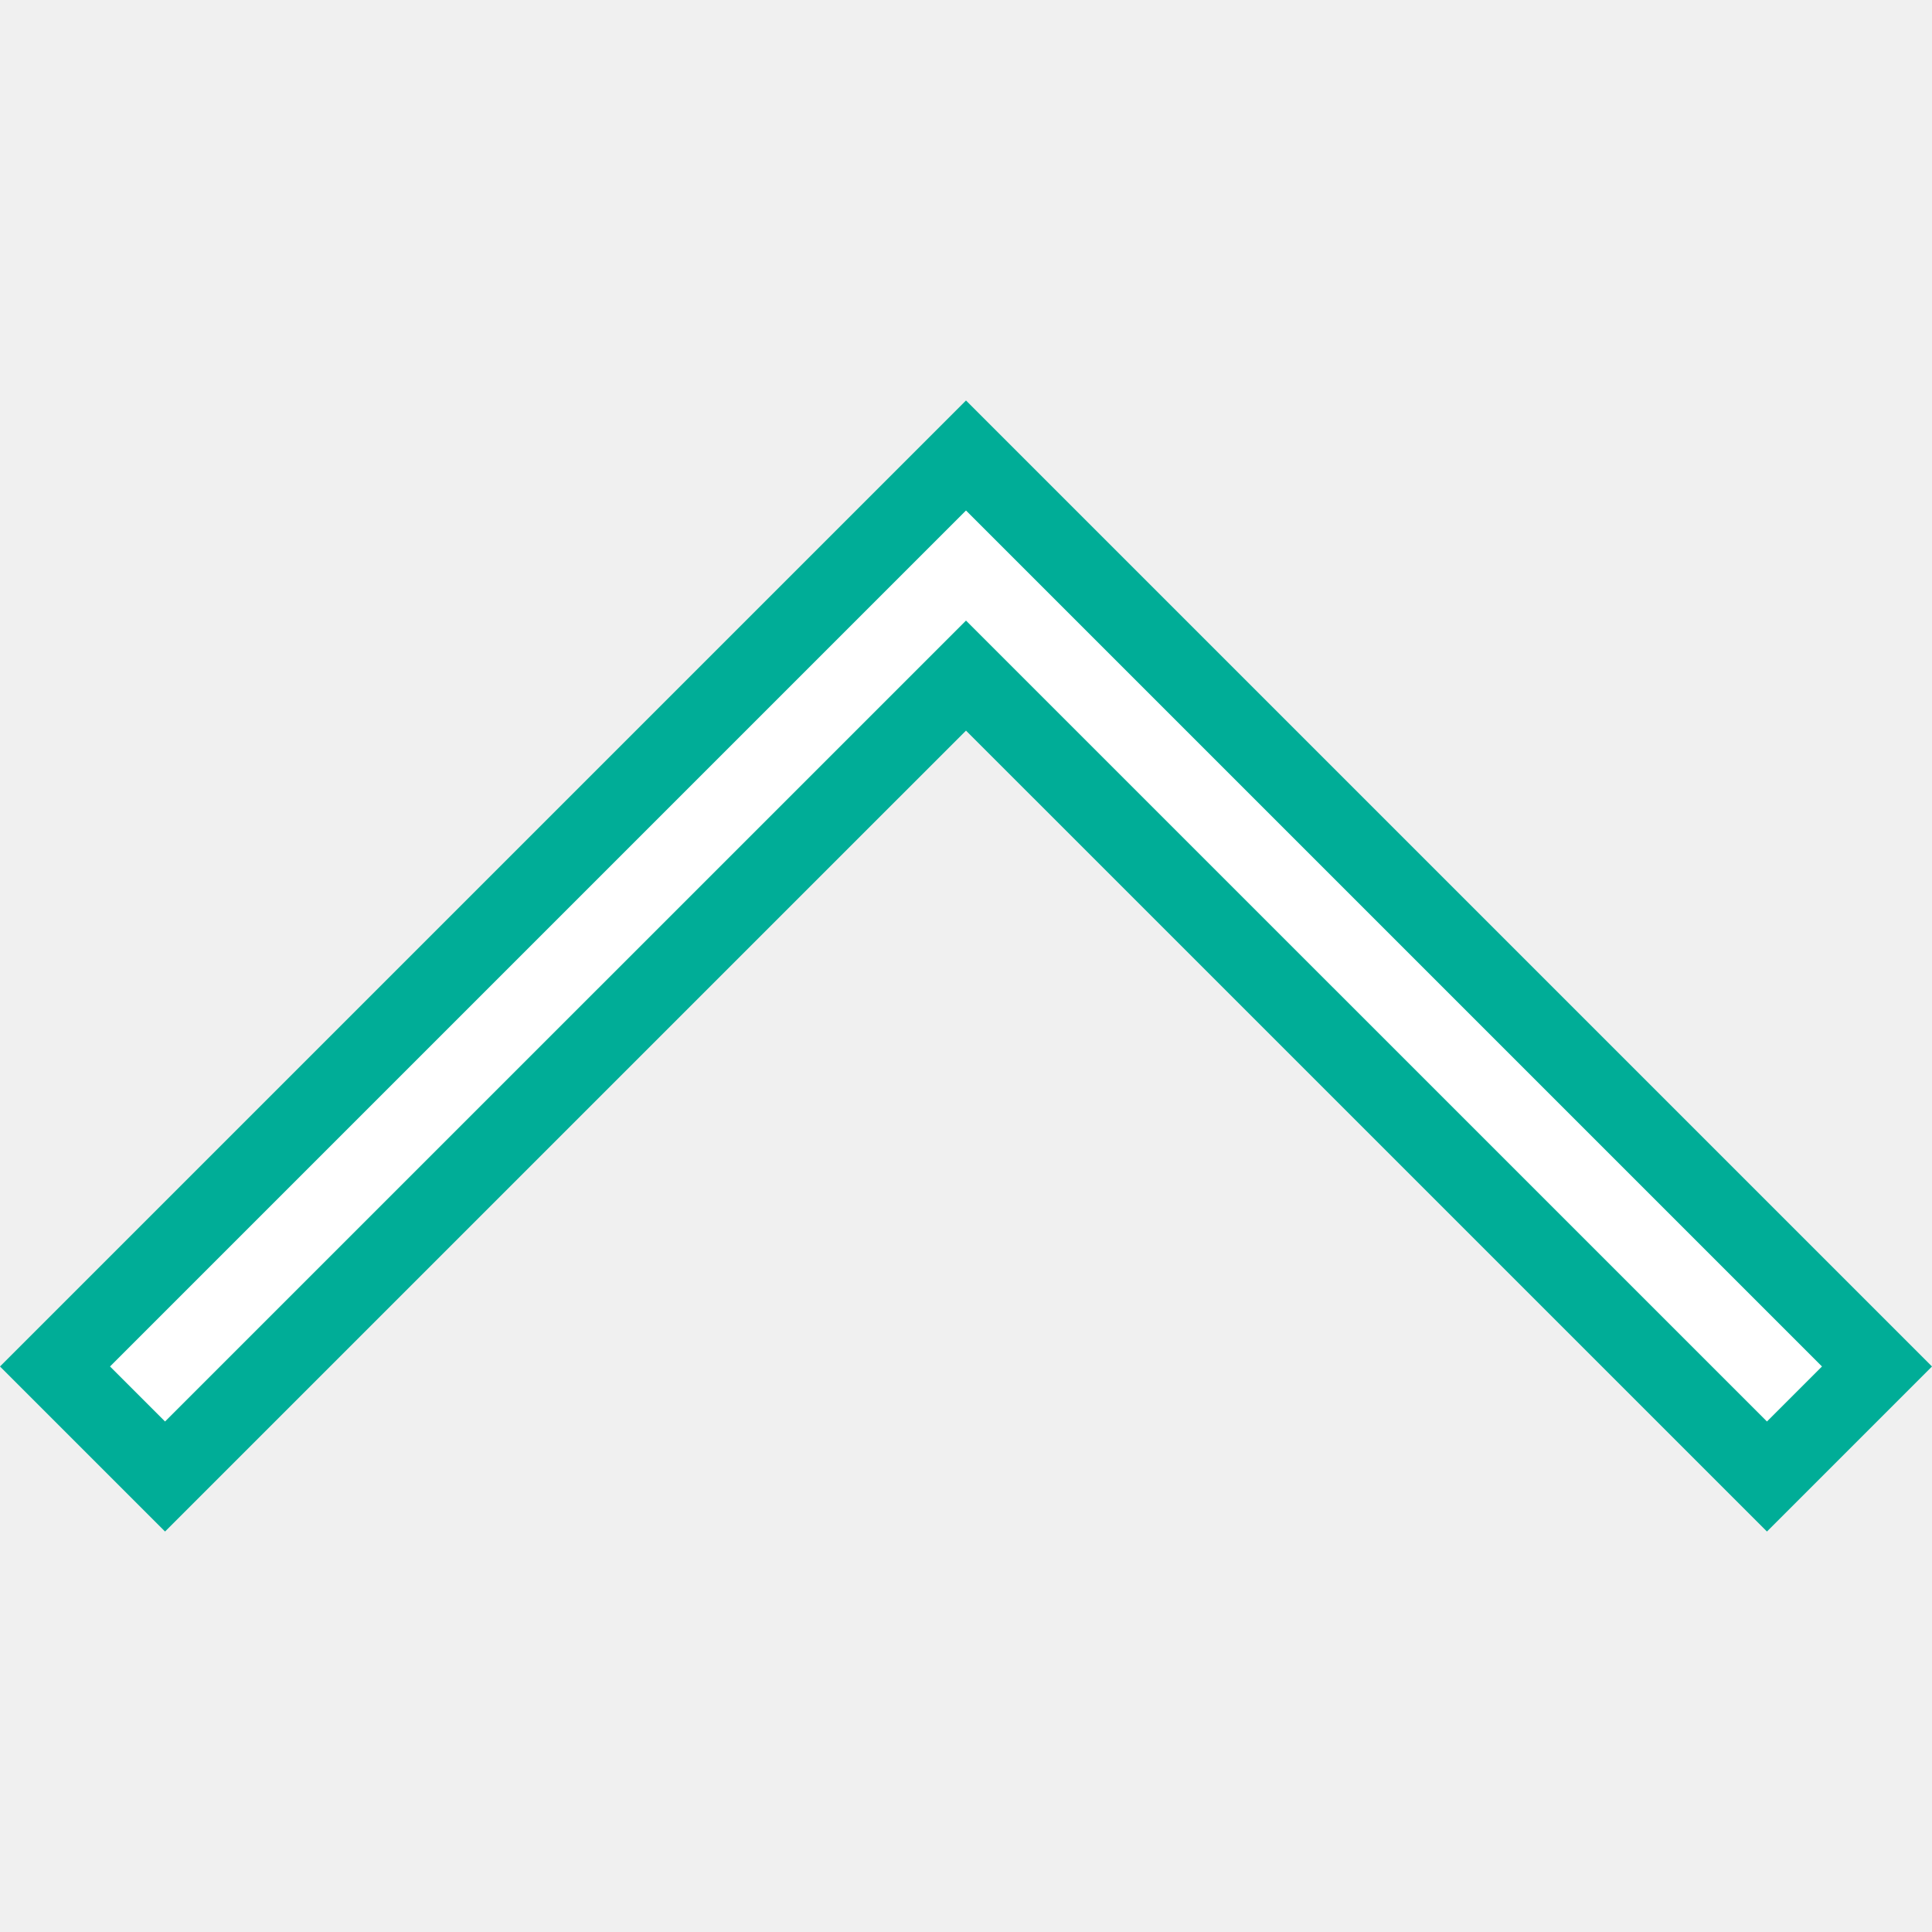
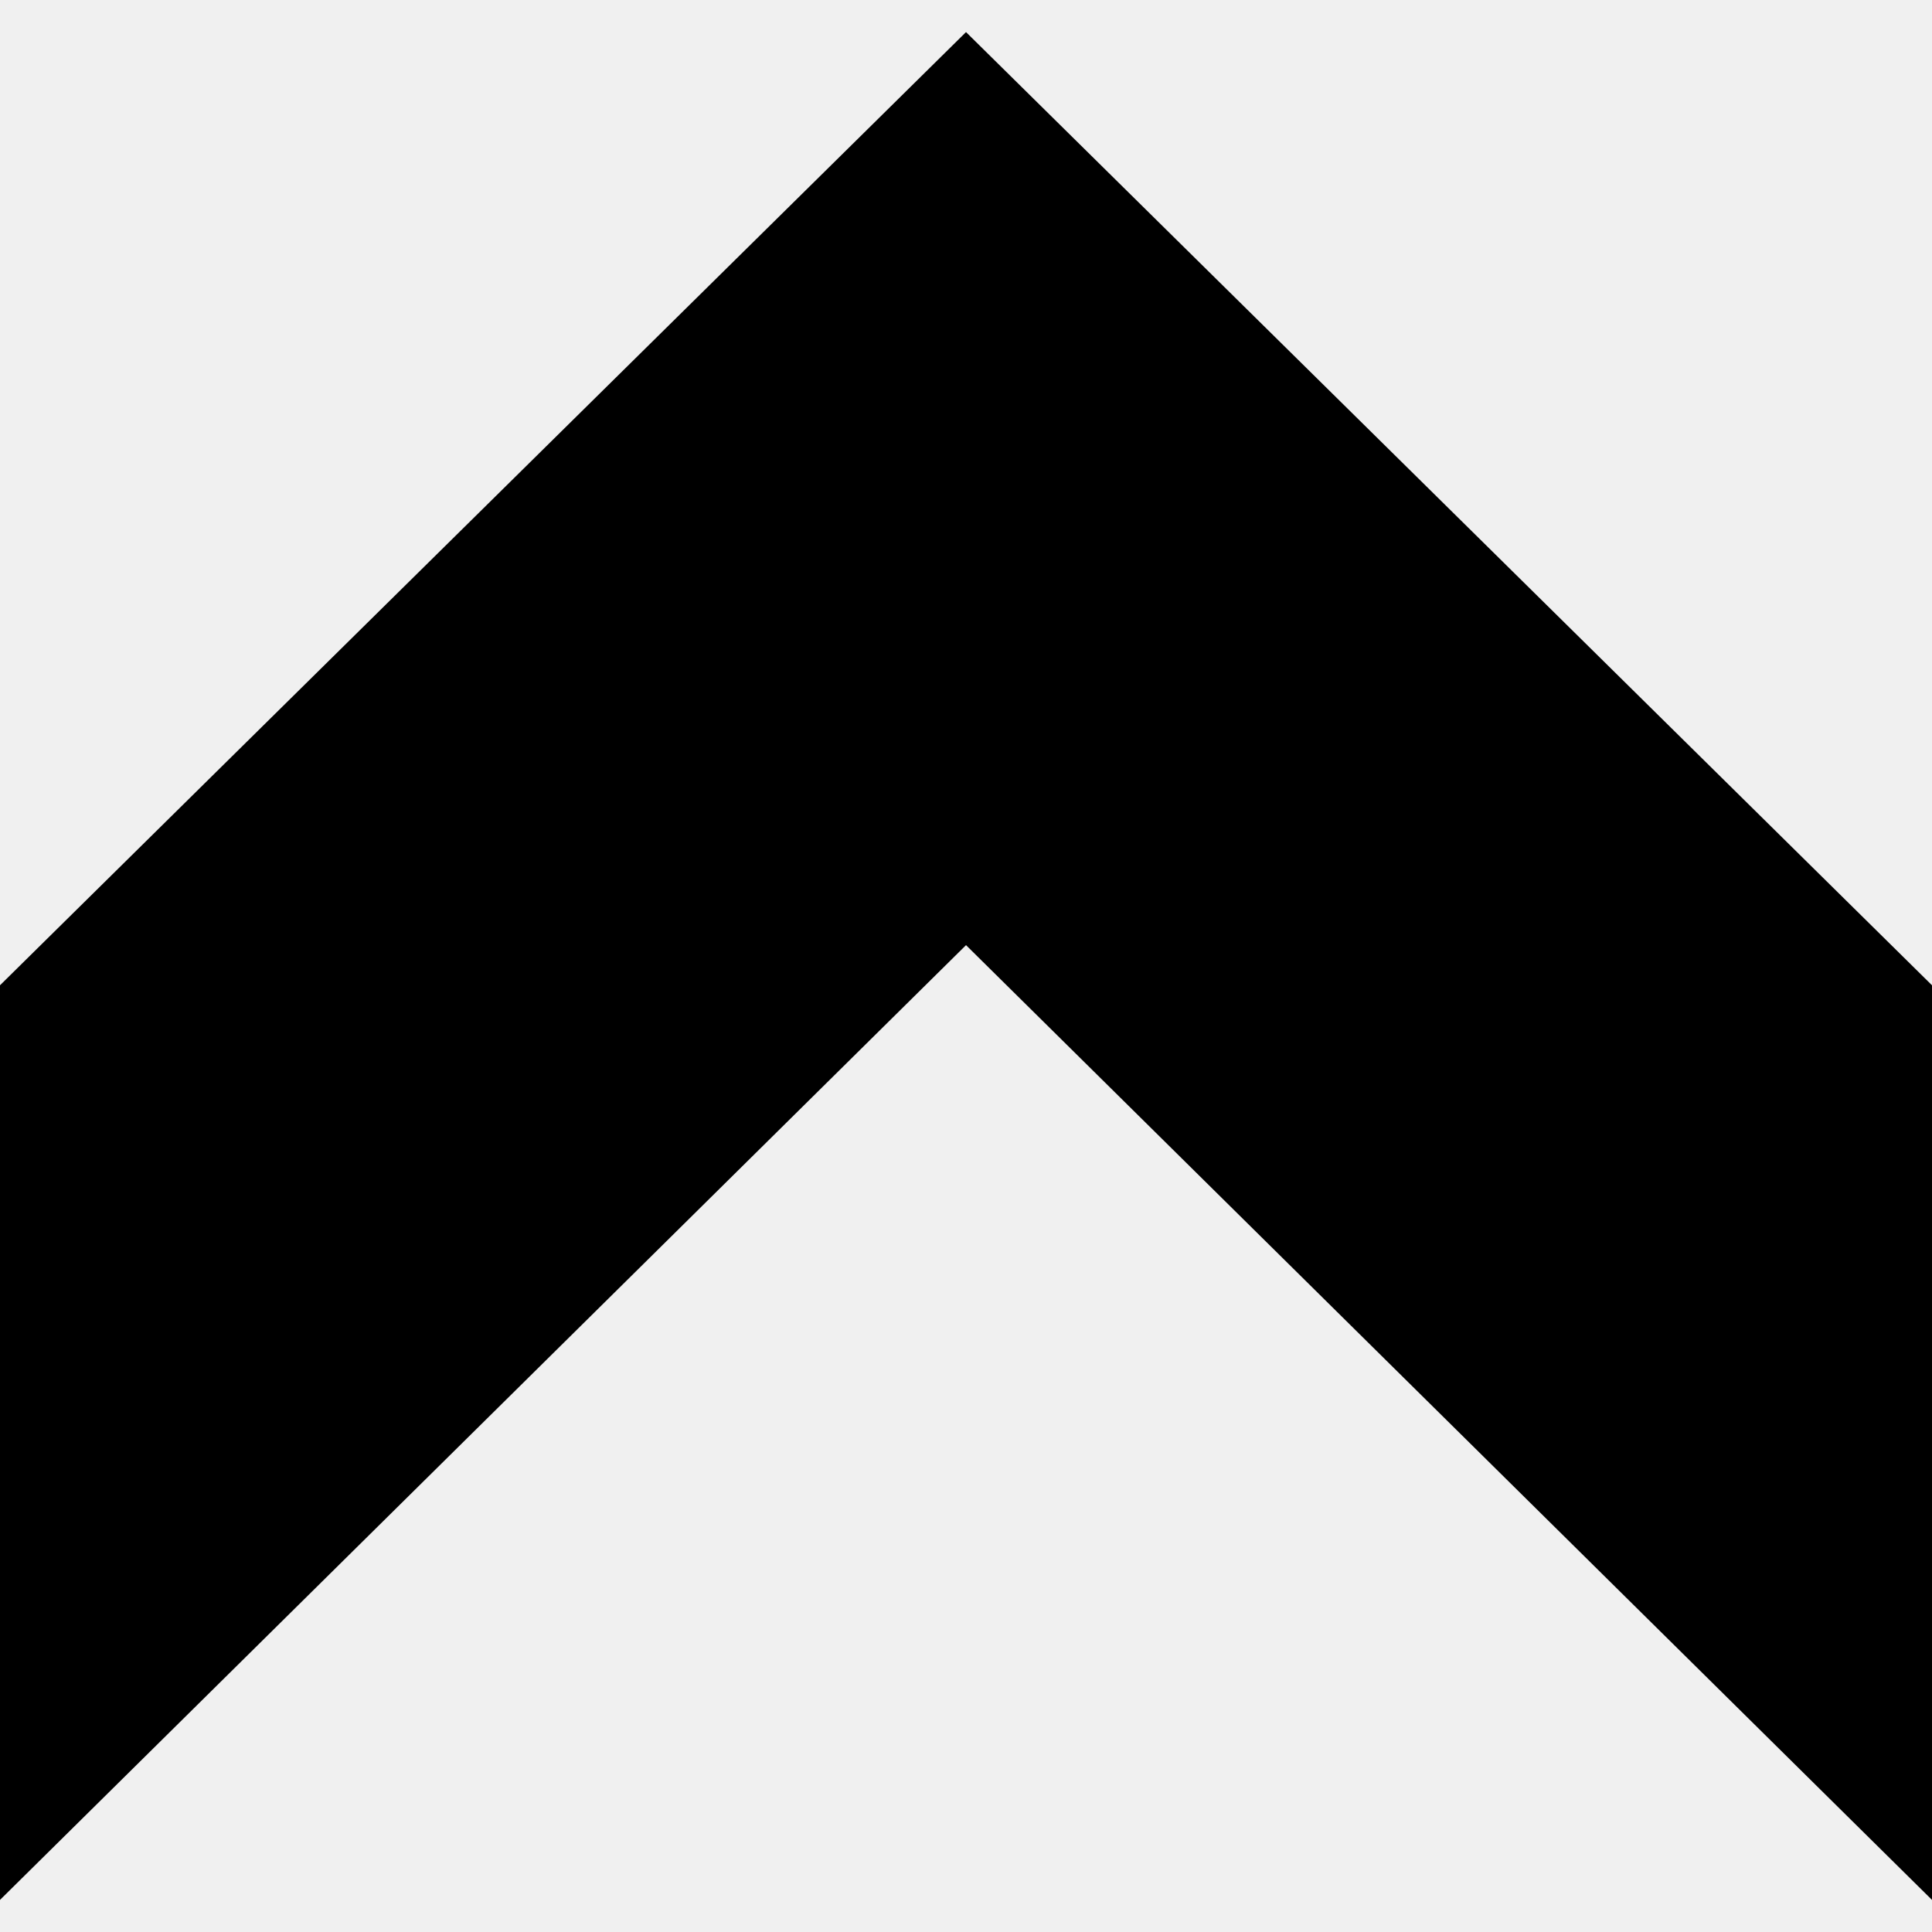
- <svg xmlns="http://www.w3.org/2000/svg" height="15px" width="15px" version="1.1" id="Capa_1" viewBox="0 0 49.656 49.656" xml:space="preserve">
+ <svg xmlns="http://www.w3.org/2000/svg" fill="#000000" height="20px" width="20px" version="1.1" id="Capa_1" viewBox="0 0 490 490" xml:space="preserve">
  <g>
-     <polygon style="fill:#FFFFFF;" points="48.242,35.122 45.414,37.95 24.828,17.364 4.242,37.95 1.414,35.122 24.828,11.707  " />
-     <path style="fill:#00AD97;" d="M45.414,39.363L24.828,18.778L4.242,39.363L0,35.121l24.828-24.828l24.828,24.828L45.414,39.363z    M24.828,15.95l20.586,20.585l1.414-1.414l-22-22l-22,22l1.414,1.414L24.828,15.95z" />
+     <g>
+       <g>
+         <polygon points="0,249.888 245.004,8.139 490,249.888 490,481.861 245.004,239.71 0,481.861    " />
+       </g>
+     </g>
+     <g>
+ 	</g>
+     <g>
+ 	</g>
+     <g>
+ 	</g>
+     <g>
+ 	</g>
+     <g>
+ 	</g>
+     <g>
+ 	</g>
+     <g>
+ 	</g>
+     <g>
+ 	</g>
+     <g>
+ 	</g>
+     <g>
+ 	</g>
+     <g>
+ 	</g>
+     <g>
+ 	</g>
+     <g>
+ 	</g>
+     <g>
+ 	</g>
+     <g>
+ 	</g>
  </g>
</svg>
